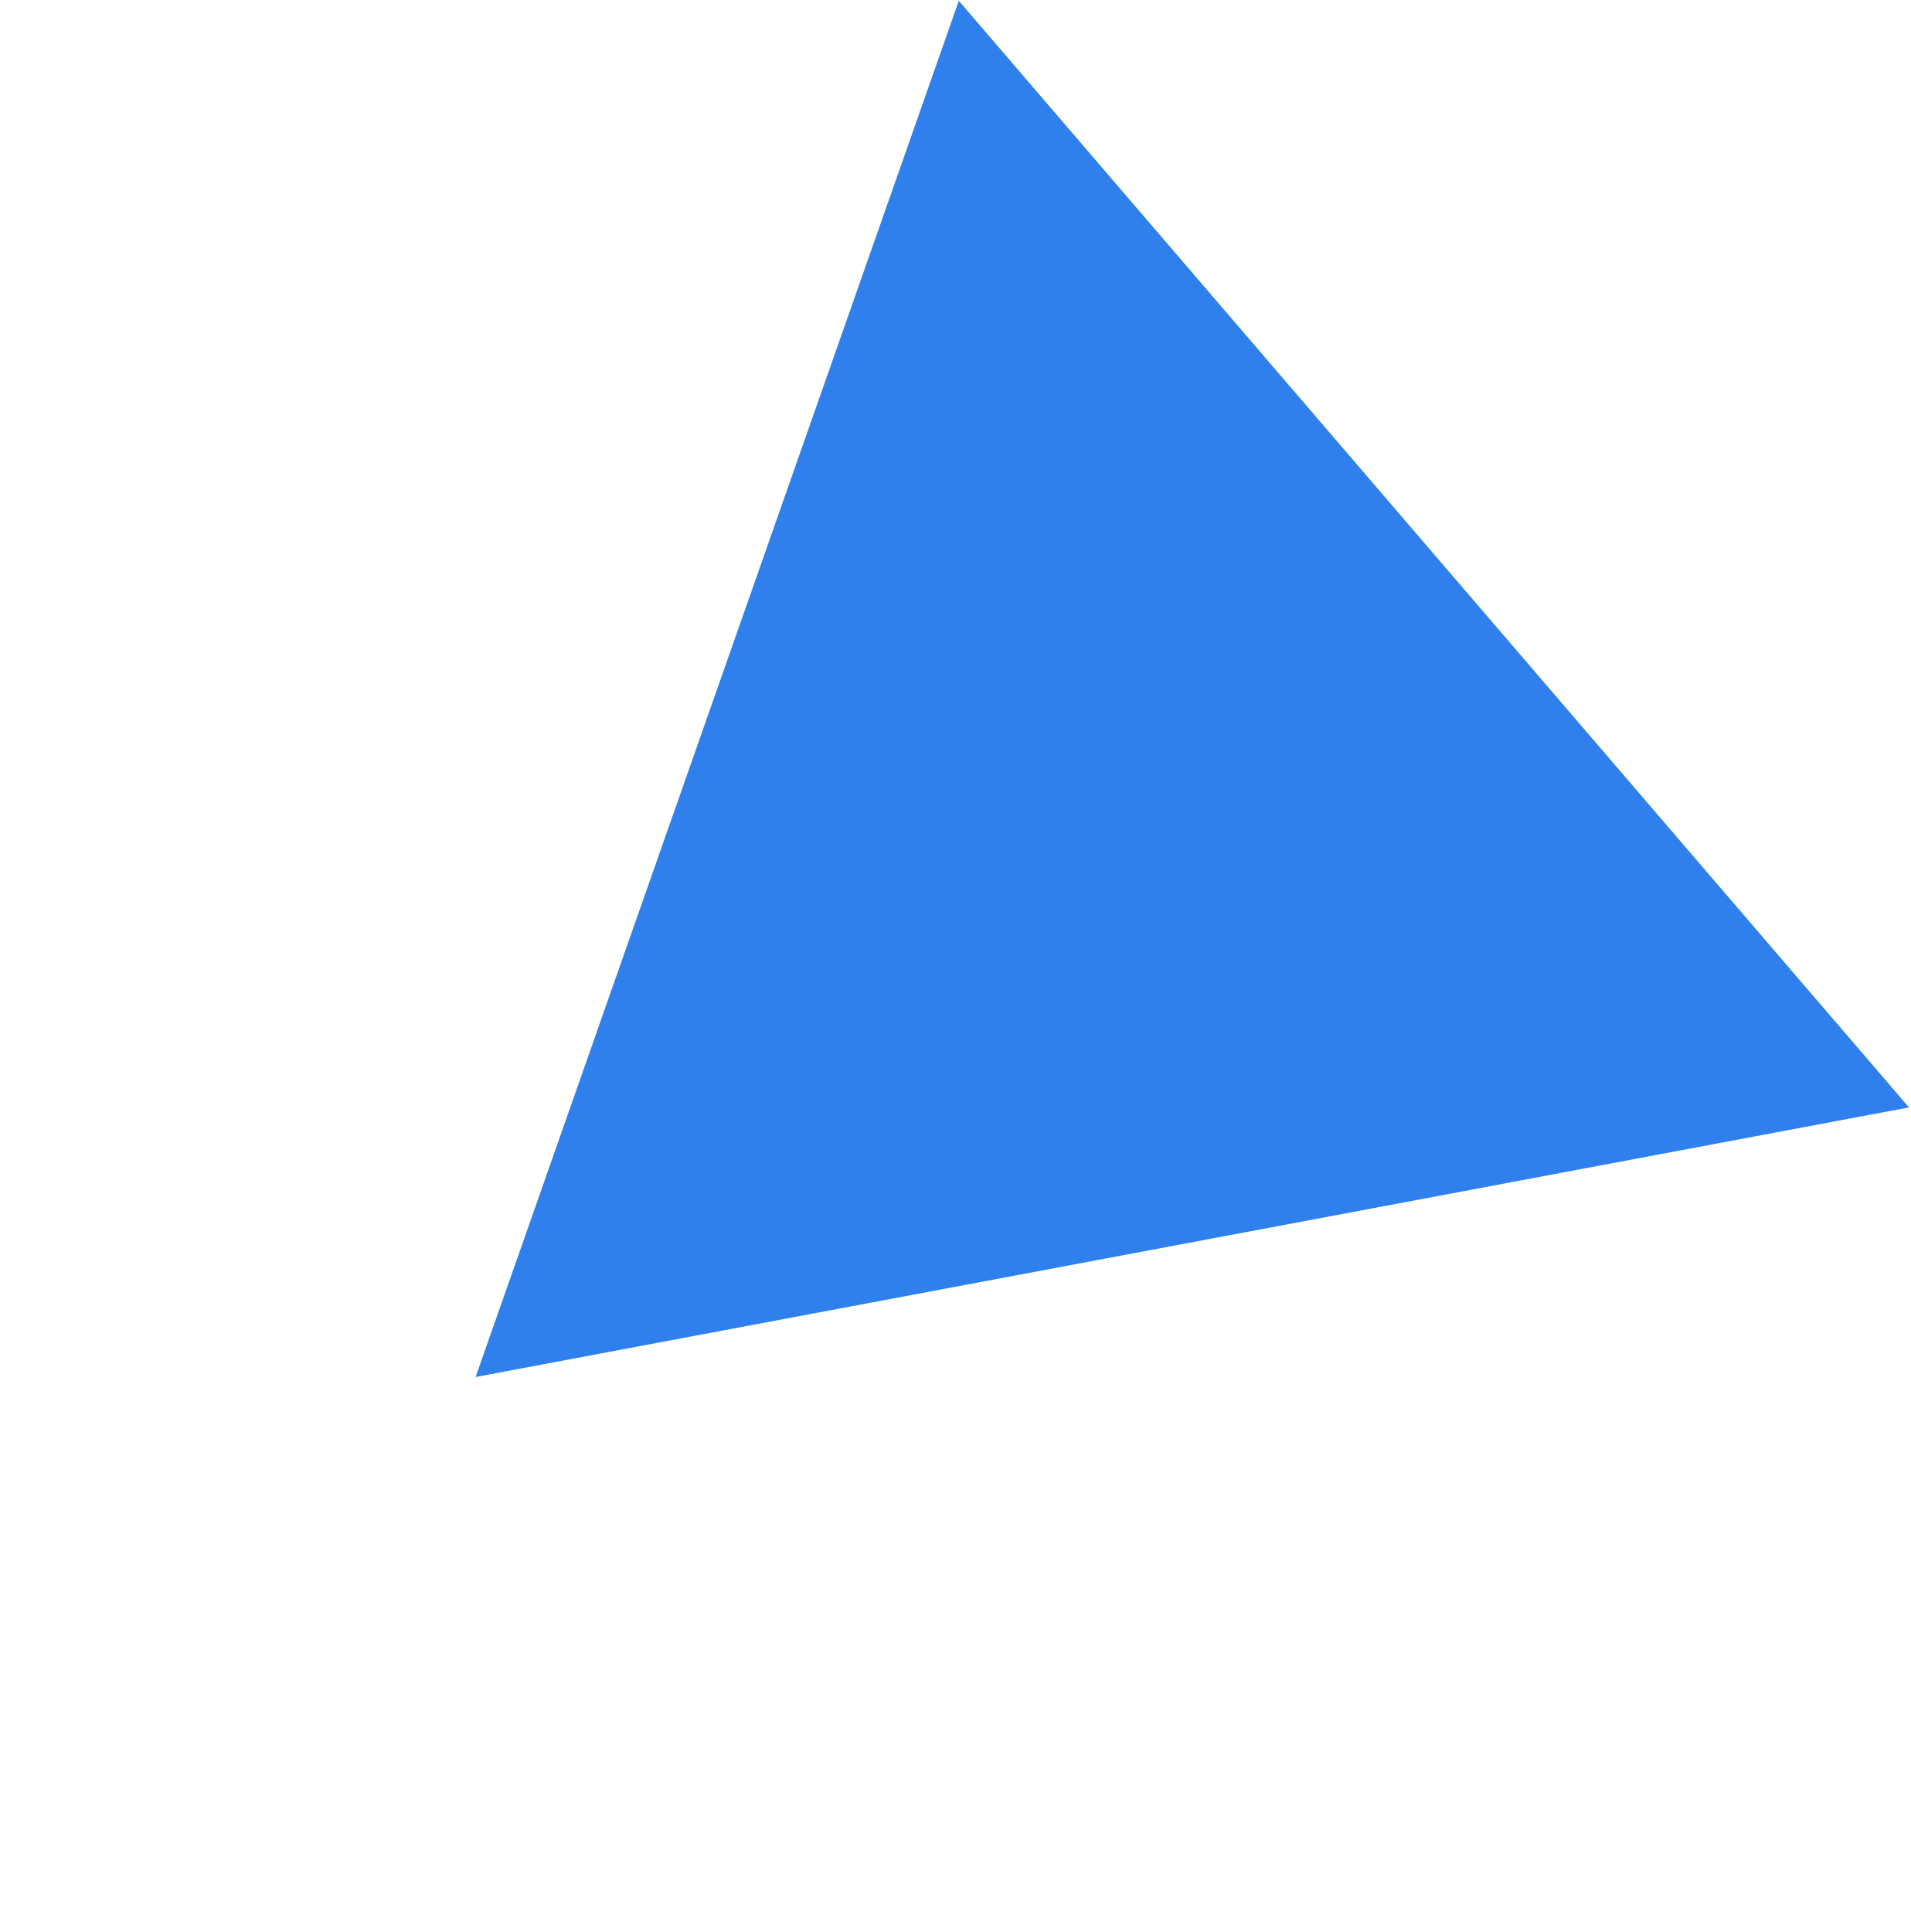
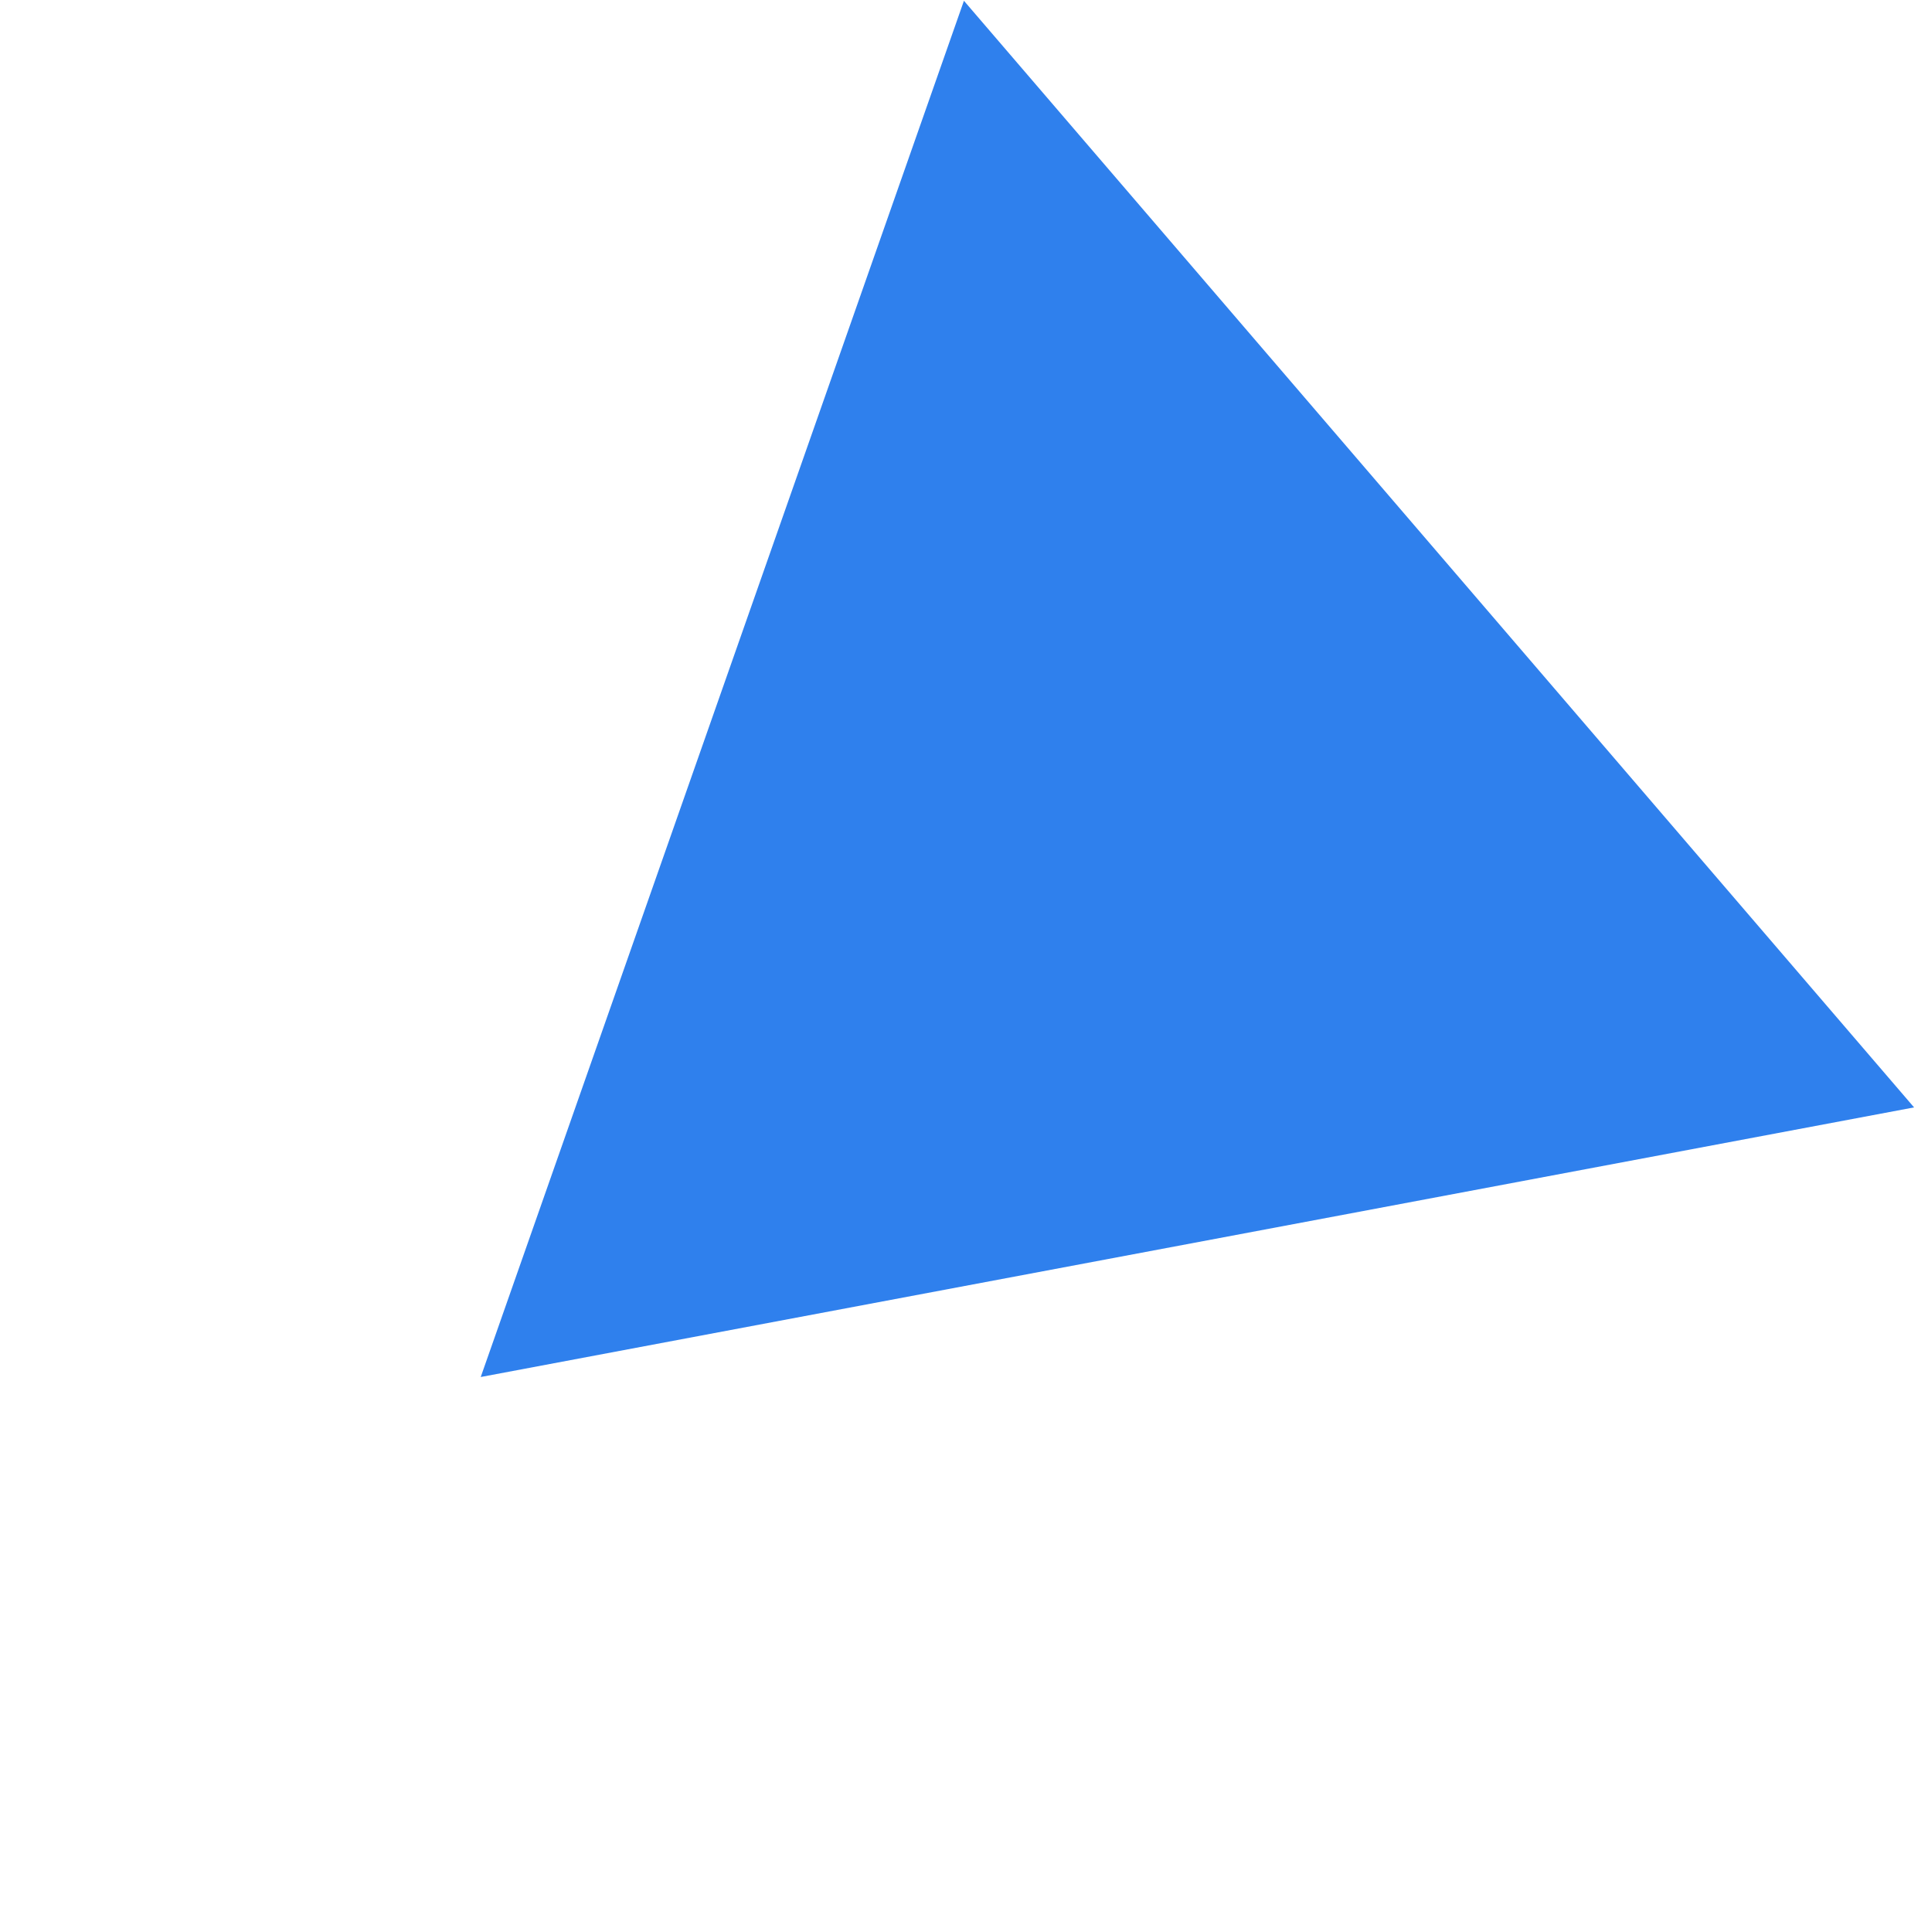
- <svg xmlns="http://www.w3.org/2000/svg" width="995" height="1006" viewBox="0 0 995 1006" fill="none">
+ <svg xmlns="http://www.w3.org/2000/svg" width="885" height="890" viewBox="0 0 995 1006" fill="none">
  <path d="M247.666 717.014L499.294 0.404L994.083 576.626L247.666 717.014Z" fill="#2F80ED" />
</svg>
